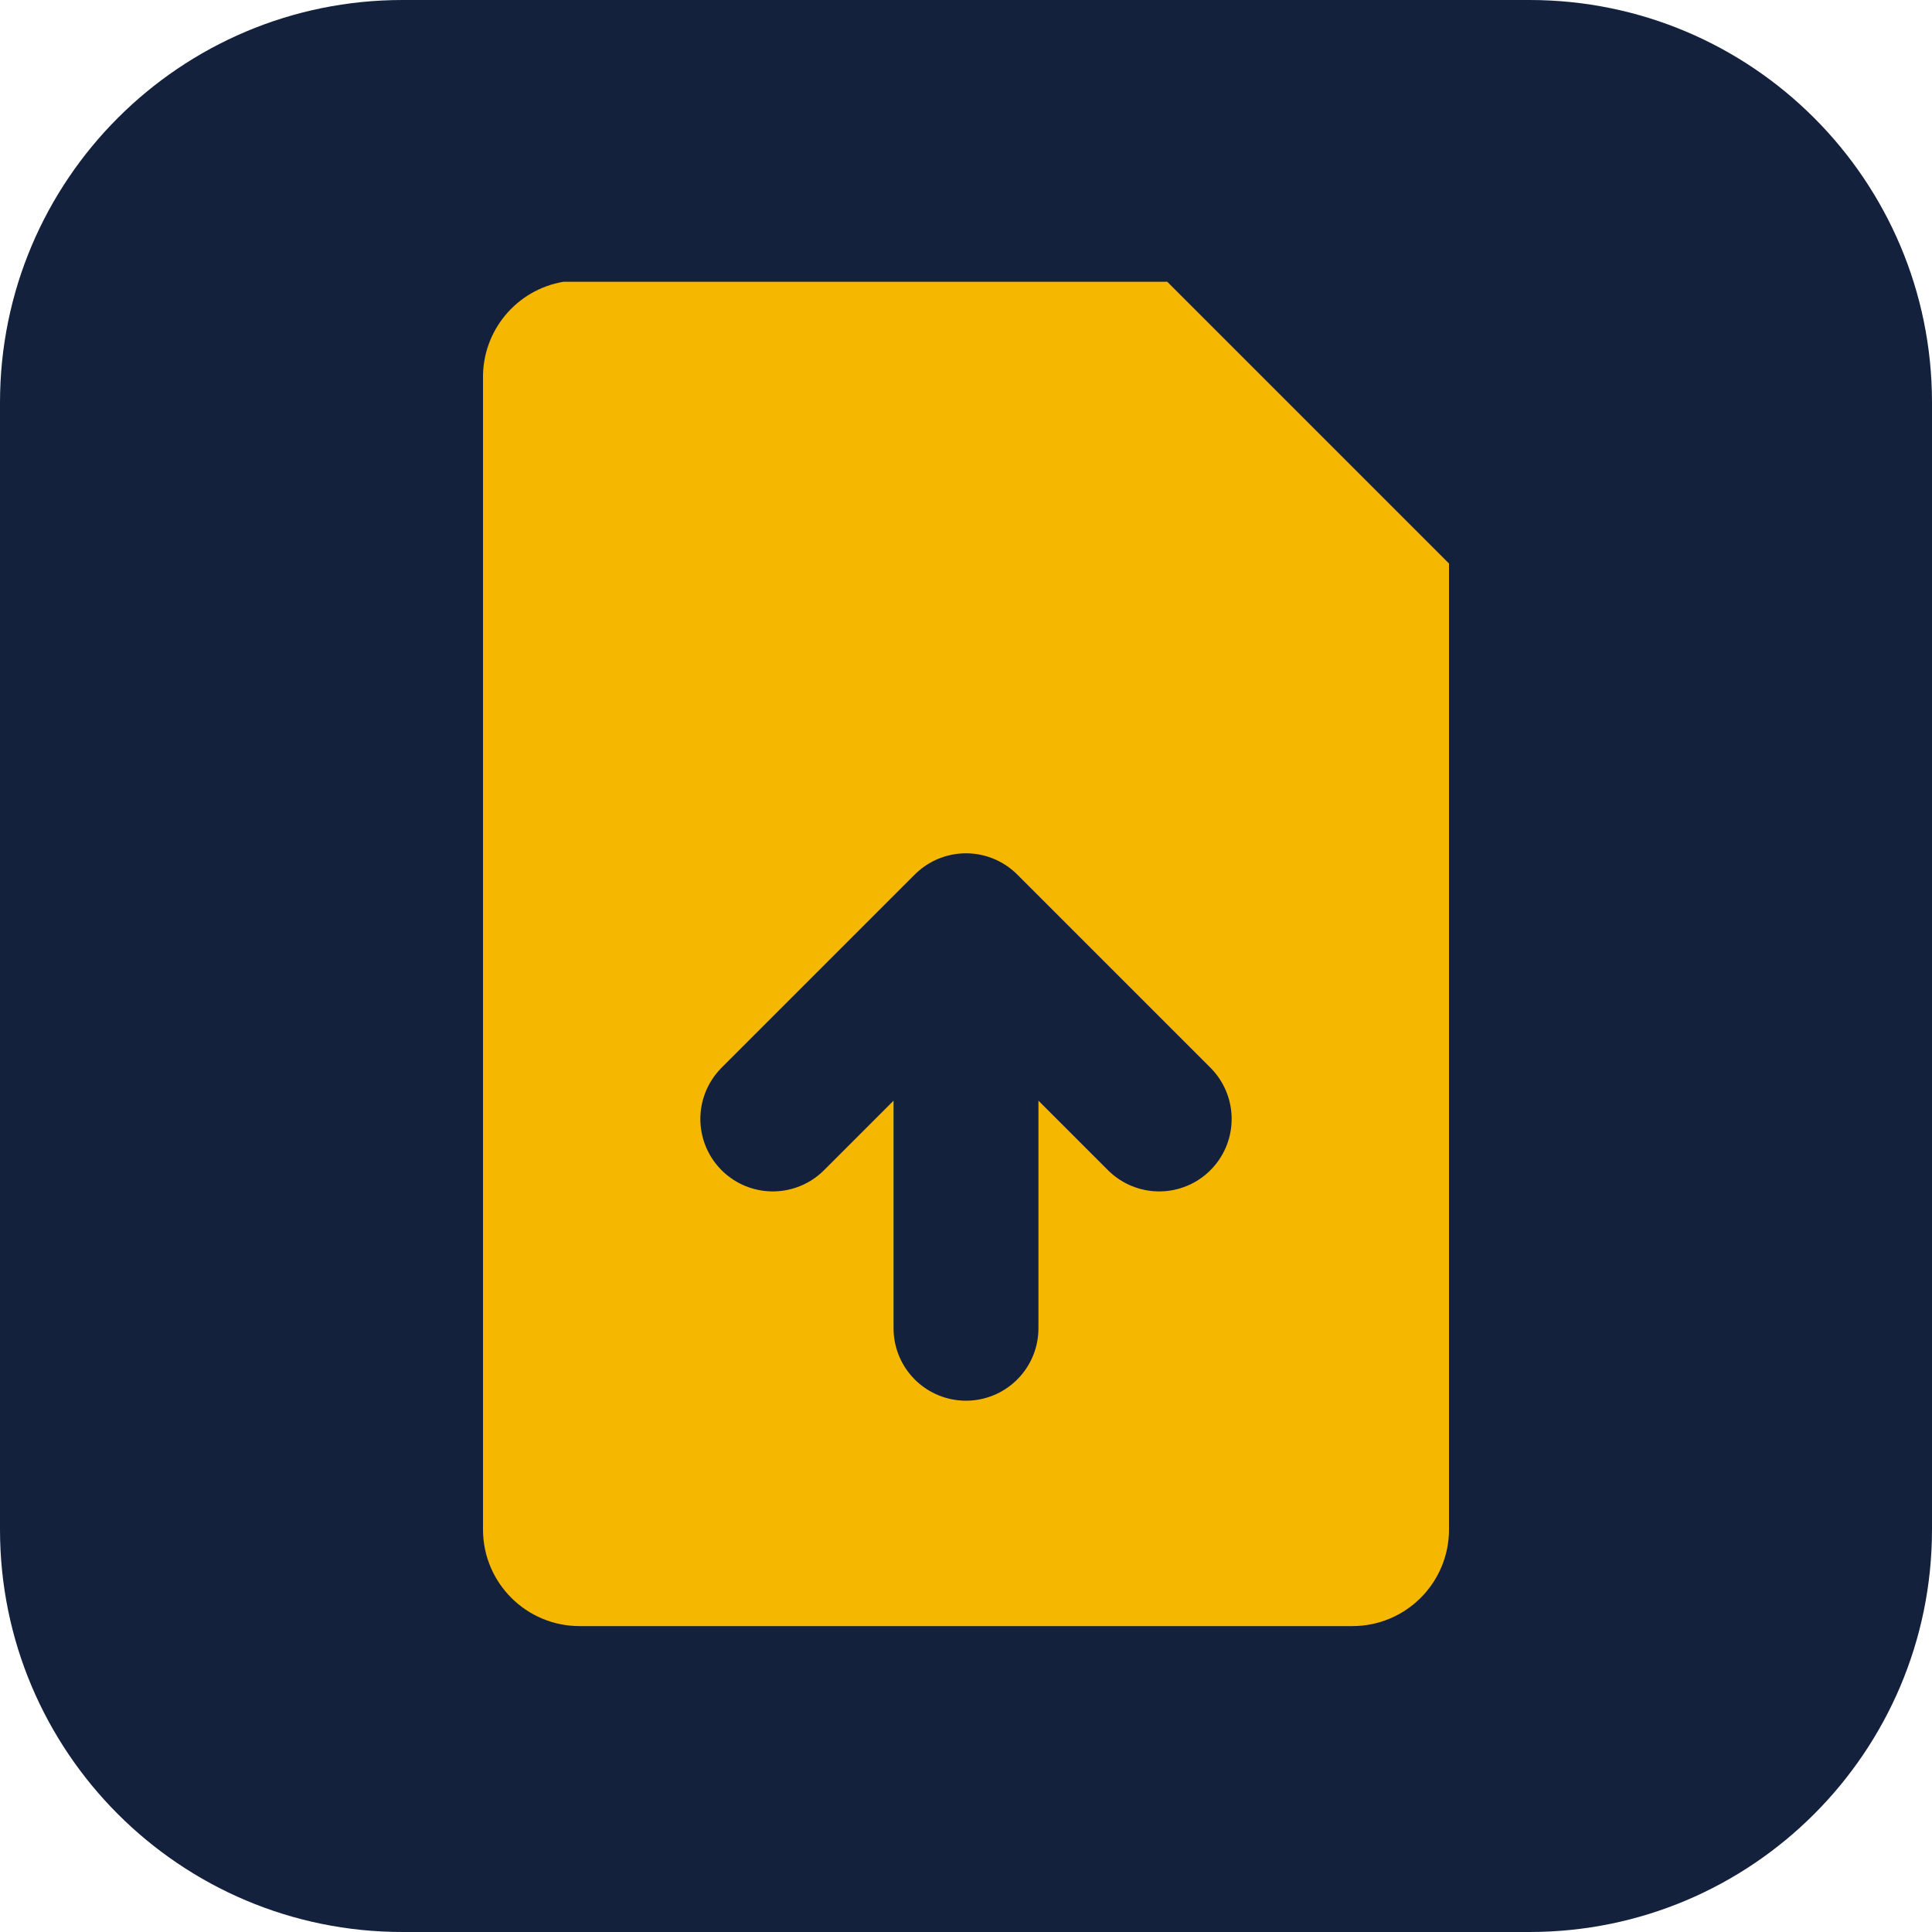
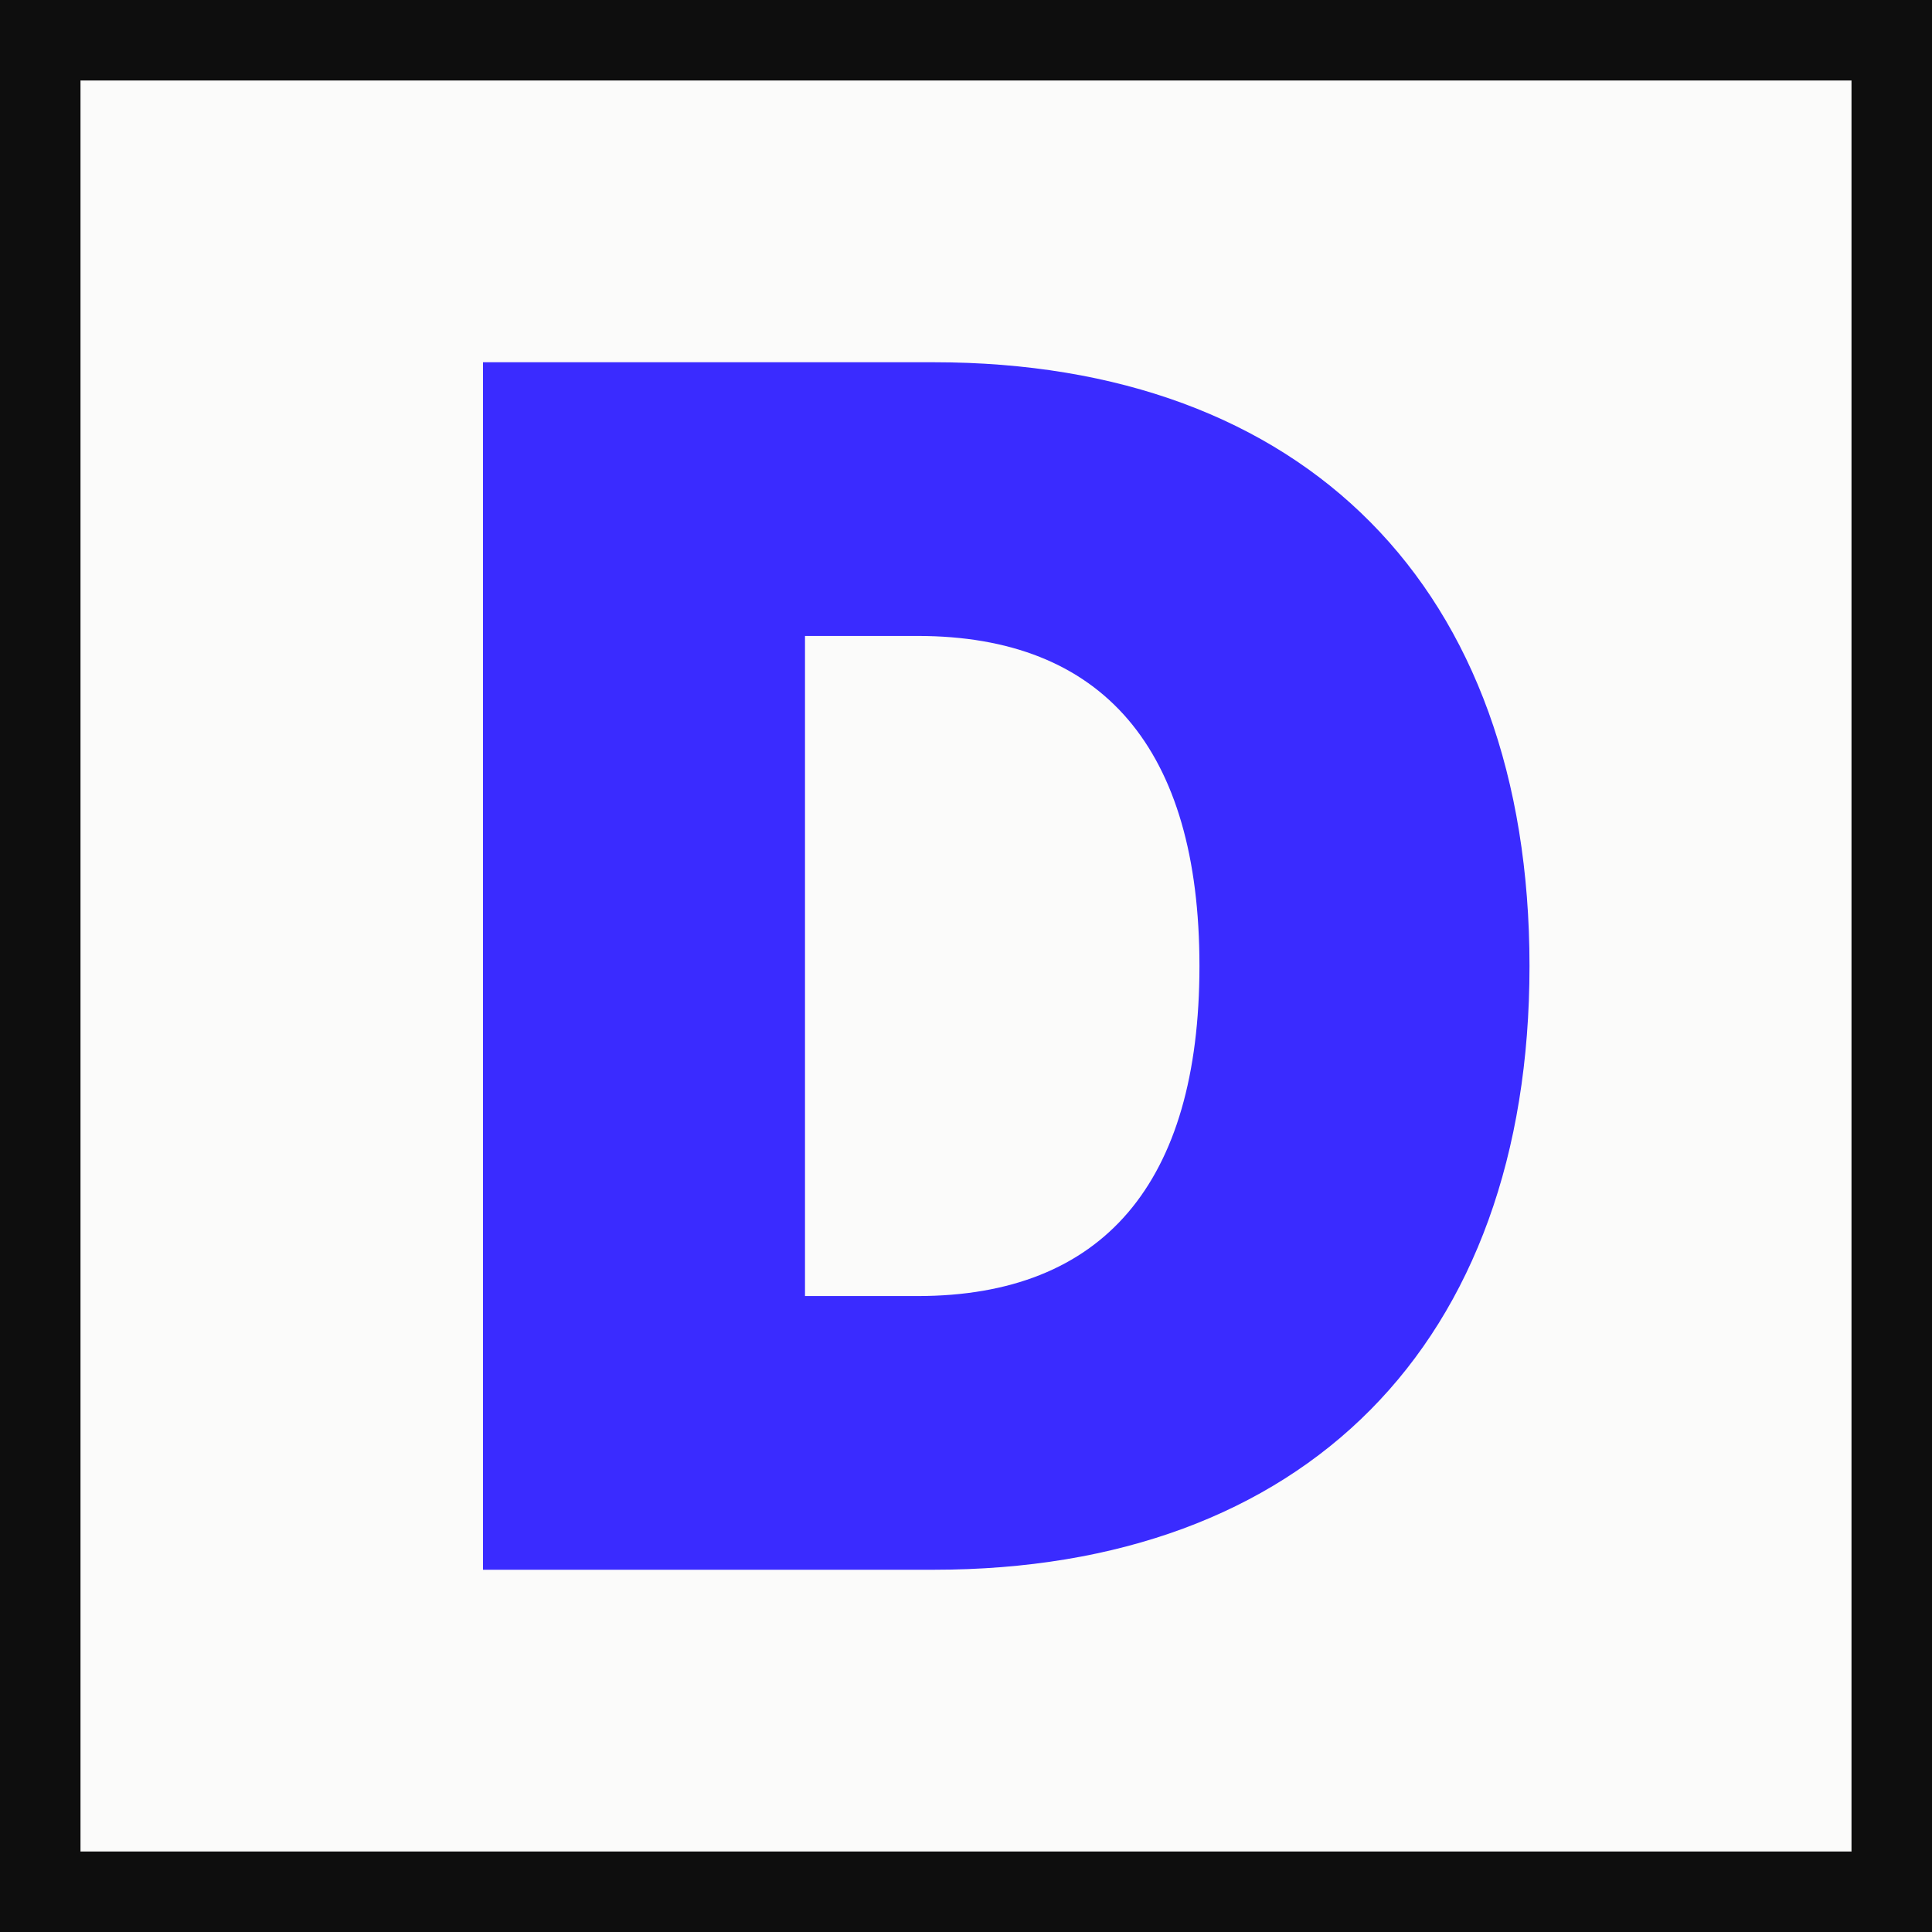
<svg xmlns="http://www.w3.org/2000/svg" viewBox="0 0 24 24">
-   <rect width="24" height="24" rx="5" fill="#14213d" />
-   <path d="M7 3.5h7.5L18 7v12a1.2 1.2 0 0 1-1.2 1.2H7.2A1.2 1.2 0 0 1 6 19V4.7A1.2 1.2 0 0 1 7 3.5Z" fill="#f5b700" />
-   <path d="M12 16.5v-5m0 0-2.4 2.4M12 11.5l2.4 2.4" fill="none" stroke="#14213d" stroke-width="1.8" stroke-linecap="round" stroke-linejoin="round" />
+   <rect width="24" height="24" fill="#fbfbfa" />
+   <rect x="0.5" y="0.5" width="23" height="23" fill="none" stroke="#0e0e0e" />
+   <path d="M6 4.5h5.6c4.6 0 7.4 2.8 7.4 7.5s-2.8 7.5-7.4 7.5H6zm4 3.4v8.2h1.4c2.3 0 3.5-1.4 3.5-4.1s-1.2-4.1-3.5-4.1z" fill="#3a2bff" />
</svg>
